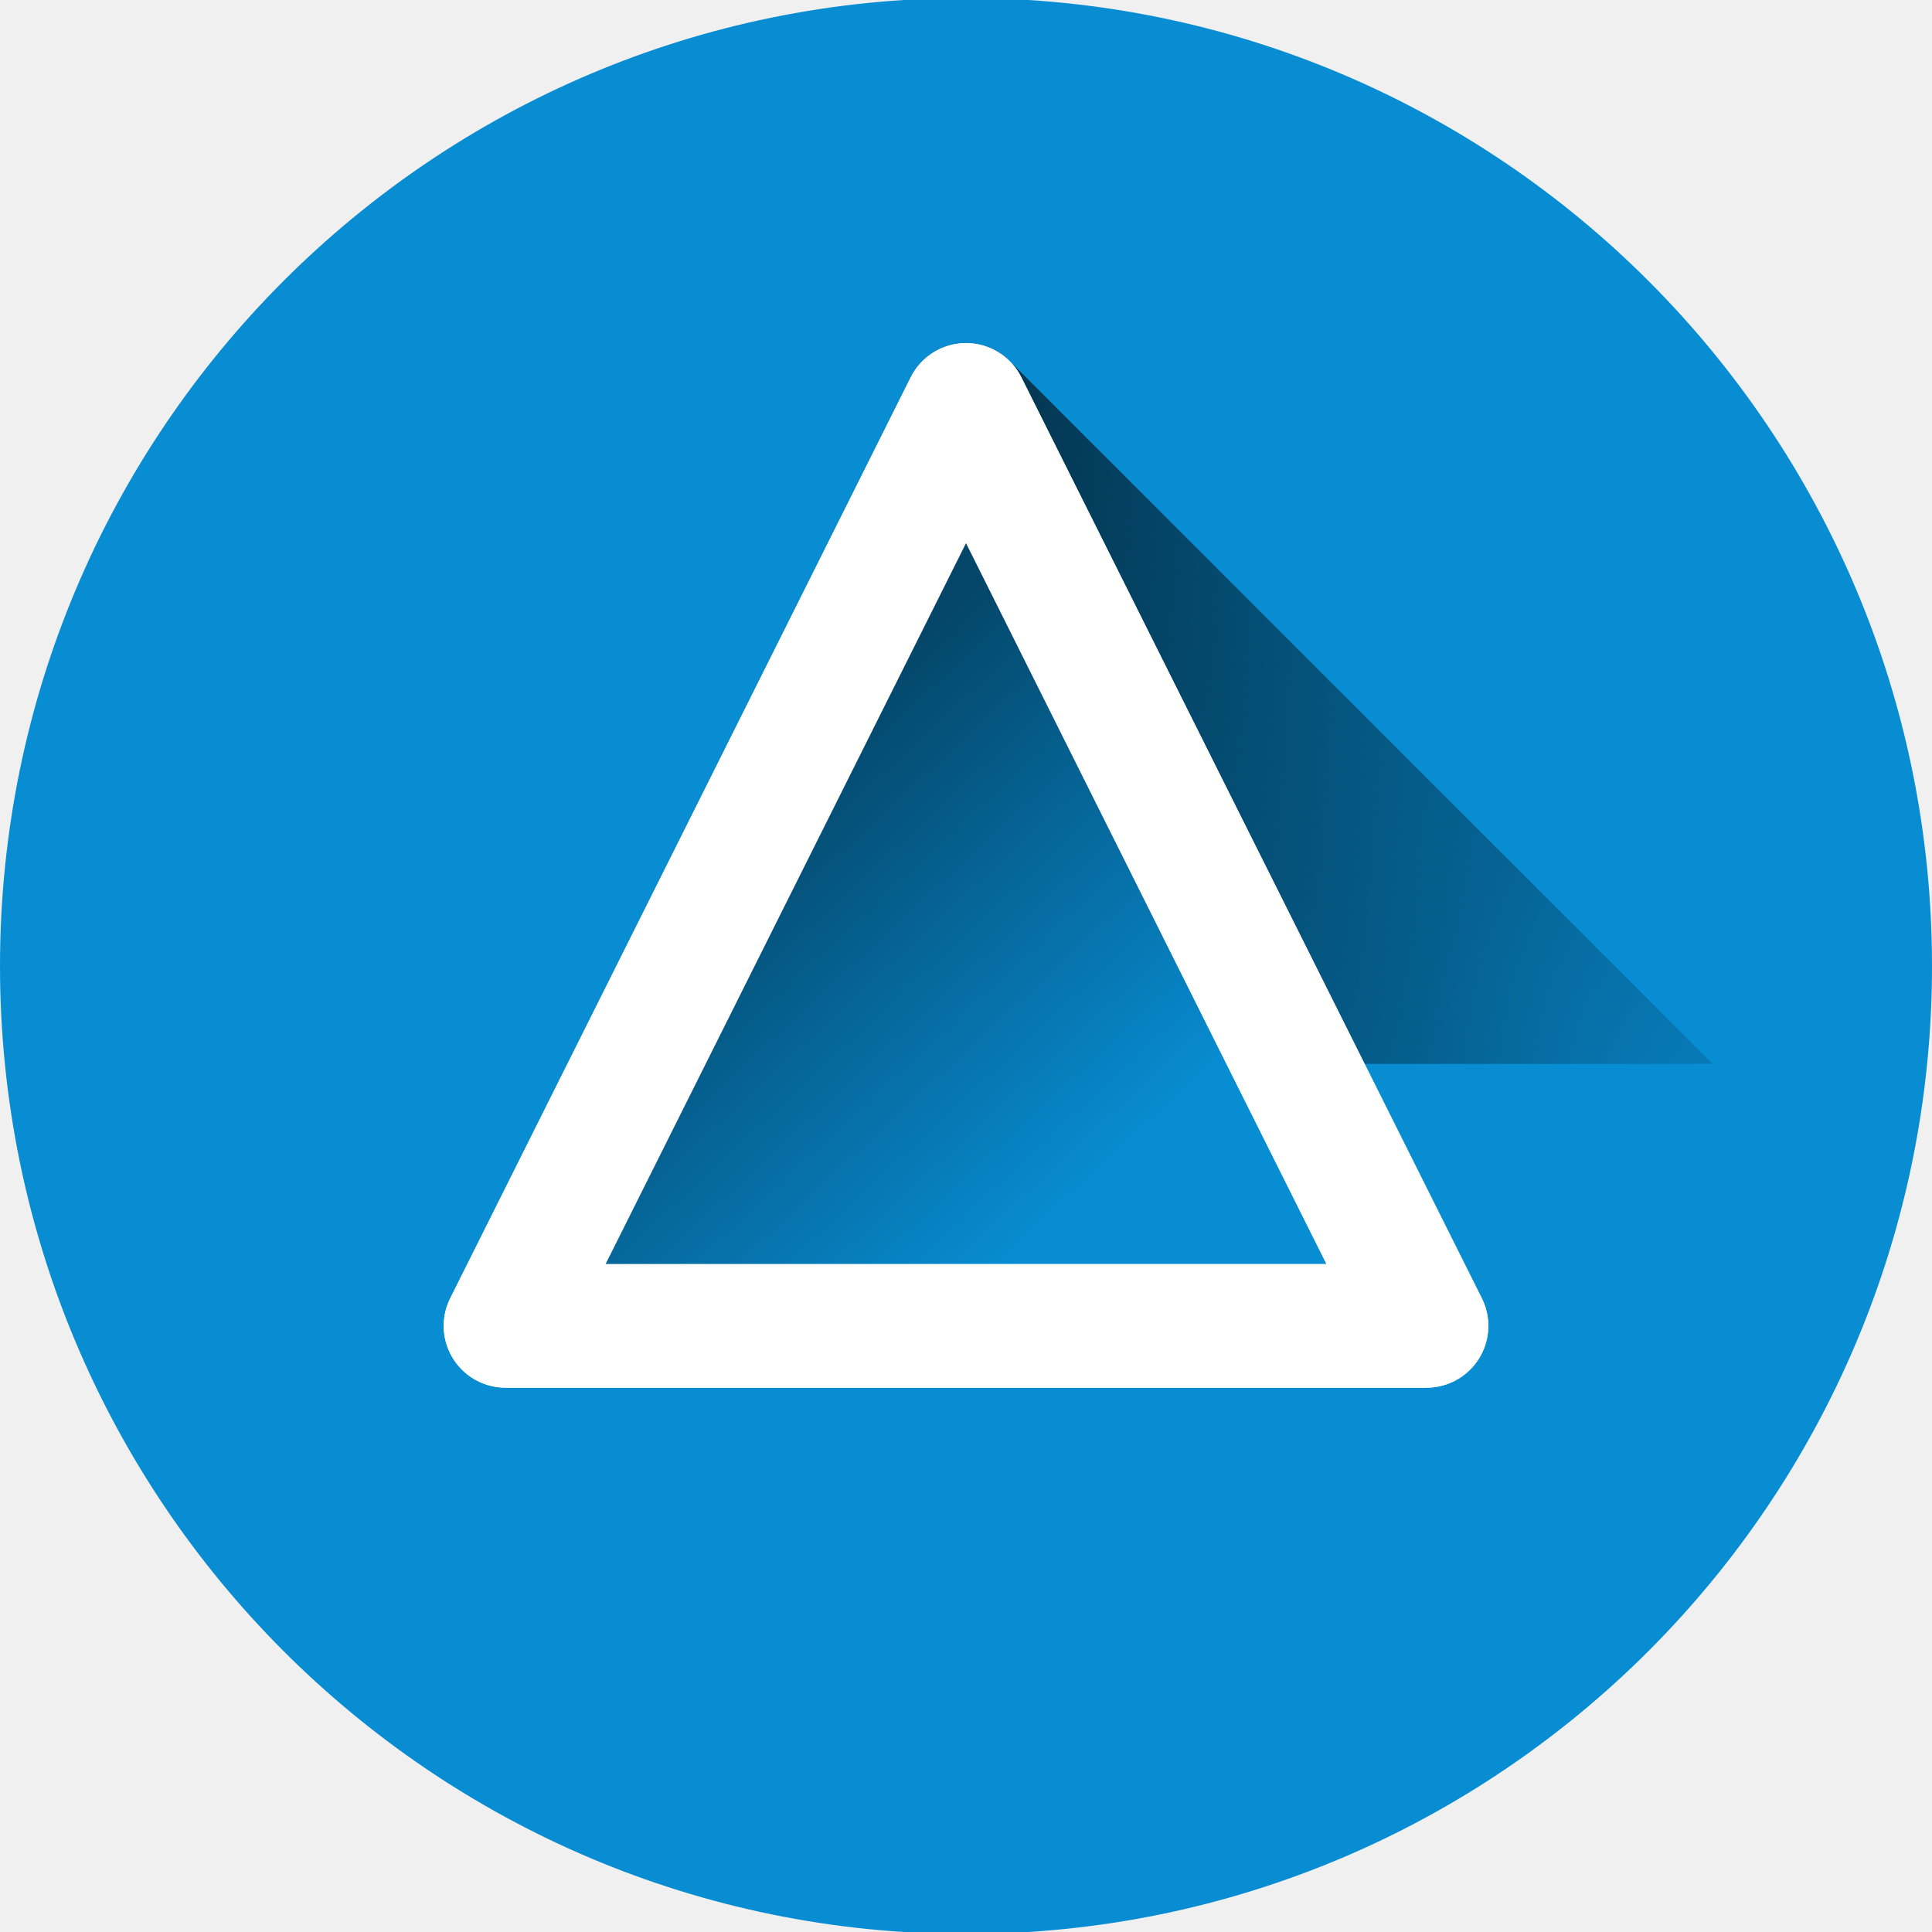
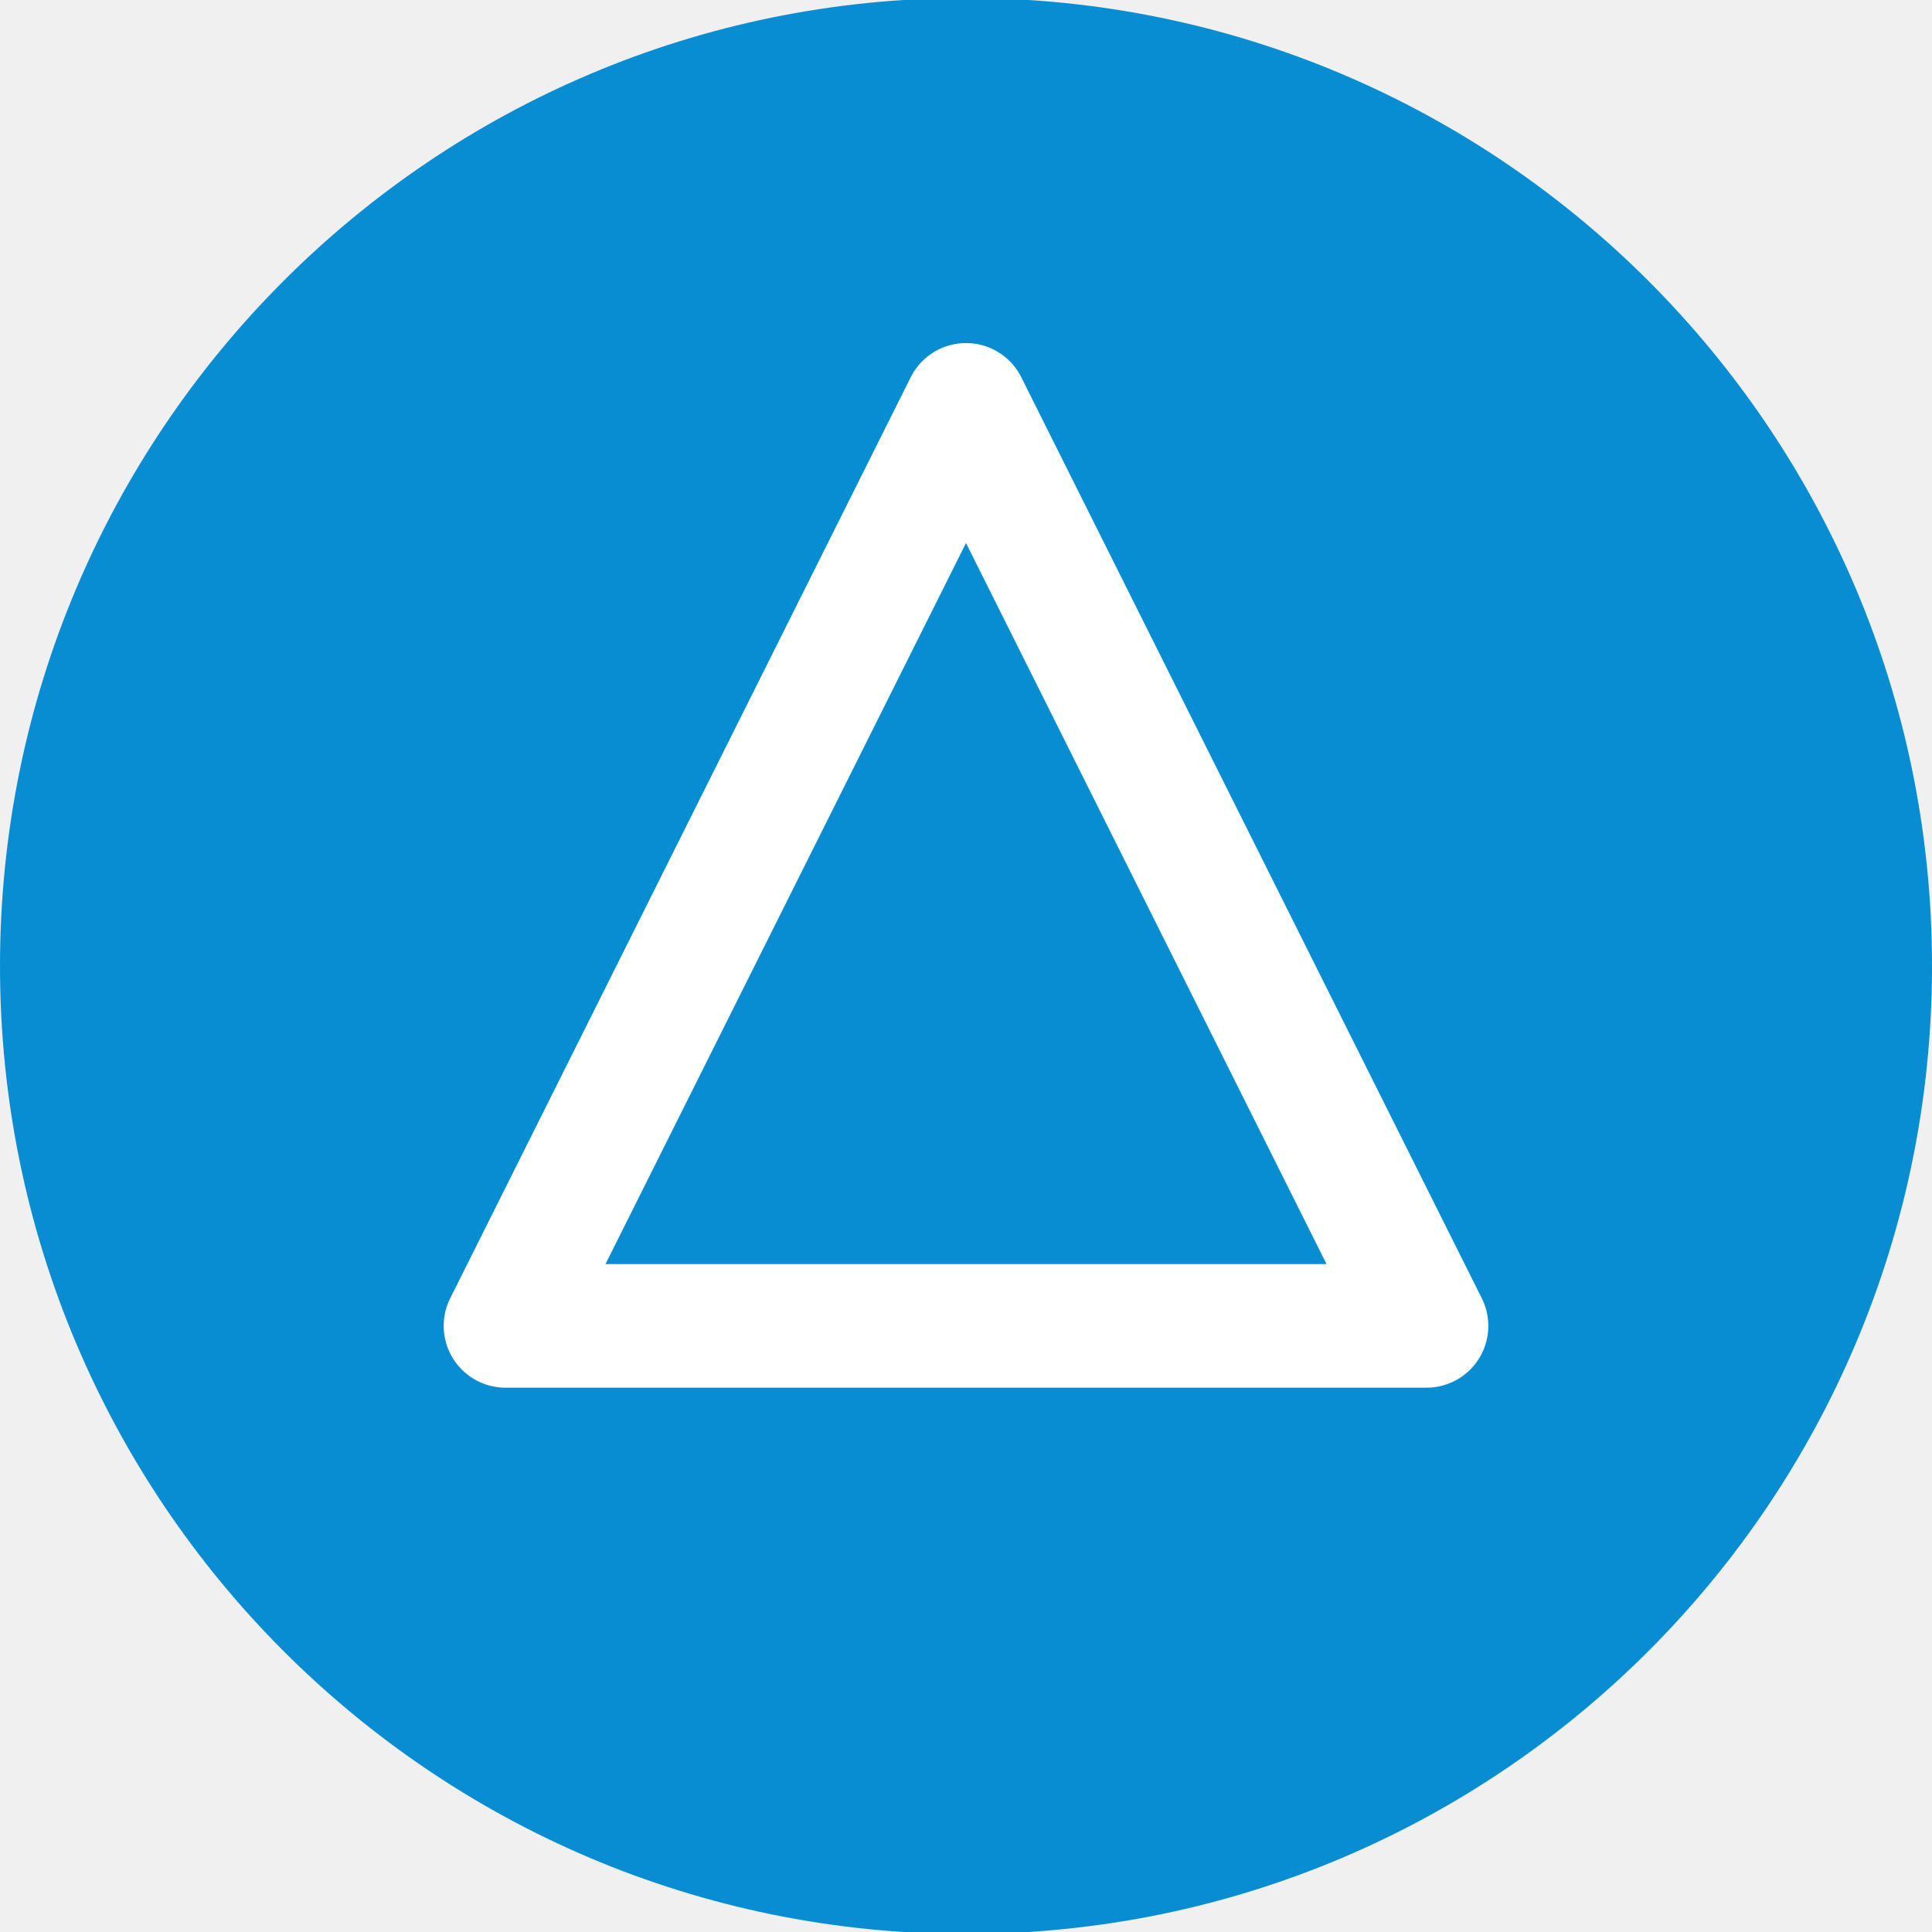
<svg xmlns="http://www.w3.org/2000/svg" xmlns:xlink="http://www.w3.org/1999/xlink" viewBox="0 0 203.2 203.2">
  <defs>
-     <mask maskUnits="userSpaceOnUse" id="mask43">
-       <rect style="display:inline;fill:url(#linearGradient44);fill-opacity:1;stroke:none;stroke-width:13;stroke-linejoin:round;stroke-dasharray:none;stroke-opacity:1" id="rect44" width="203.2" height="203.2" x="-65.371" y="111.621" />
-     </mask>
-     <linearGradient id="linearGradient44" gradientUnits="userSpaceOnUse" x1="-65.371" y1="111.621" x2="137.829" y2="314.821" gradientTransform="translate(1.4583333e-7)" xlink:href="#linearGradient42" />
-     <linearGradient id="linearGradient42">
-       <stop style="stop-color:#ffffff;stop-opacity:1;" offset="0" id="stop41" />
-       <stop style="stop-color:#000000;stop-opacity:1;" offset="1" id="stop42" />
-     </linearGradient>
-     <clipPath clipPathUnits="userSpaceOnUse" id="clipPath35">
-       <ellipse style="fill:#088dd3;fill-opacity:1;stroke-width:0.265" id="ellipse36" cx="36.229" cy="213.221" rx="101.6" ry="101.809" />
-     </clipPath>
-     <mask maskUnits="userSpaceOnUse" id="mask33">
-       <g style="display:inline;fill:#ffffff;fill-opacity:1;stroke:#ffffff;stroke-width:13;stroke-linejoin:round;stroke-dasharray:none;stroke-opacity:1" id="g35">
-         <path d="M 36.229,154.203 -12.205,251.072 129.216,392.493 177.65,295.625 Z" id="path33" />
-         <path d="M -12.205,251.072 H 84.663 L 226.084,392.493 h -96.868 z" id="path34" />
-         <path d="M 84.663,251.072 36.229,154.203 177.65,295.625 l 48.434,96.868 z" id="path35" />
-       </g>
-     </mask>
-     <linearGradient id="linearGradient33" x1="-20.541" y1="275.2" x2="74.442" y2="192.417" gradientUnits="userSpaceOnUse" xlink:href="#linearGradient31" />
-     <linearGradient id="linearGradient31">
-       <stop style="stop-color:#000000;stop-opacity:0.257;" offset="0" id="stop32" />
-       <stop style="stop-color:#000000;stop-opacity:0;" offset="1" id="stop33" />
-     </linearGradient>
-     <linearGradient id="linearGradient36" gradientUnits="userSpaceOnUse" x1="82.886" y1="187.518" x2="43.503" y2="251.071" xlink:href="#linearGradient37" />
-     <linearGradient id="linearGradient37">
-       <stop style="stop-color:#000000;stop-opacity:0.245;" offset="0" id="stop36" />
-       <stop style="stop-color:#000000;stop-opacity:0;" offset="1" id="stop37" />
-     </linearGradient>
-     <linearGradient id="linearGradient45" gradientUnits="userSpaceOnUse" x1="64.115" y1="235.061" x2="107.713" y2="274.122" xlink:href="#linearGradient50" />
-     <linearGradient id="linearGradient50">
-       <stop style="stop-color:#000000;stop-opacity:0.671;" offset="0" id="stop49" />
-       <stop style="stop-color:#000000;stop-opacity:0;" offset="1" id="stop50" />
-     </linearGradient>
-     <filter style="color-interpolation-filters:sRGB" id="filter67" x="-0.453" y="-0.453" width="1.906" height="1.906">
-       <feGaussianBlur stdDeviation="11.002" id="feGaussianBlur67" />
-     </filter>
-     <linearGradient id="linearGradient56" x1="17.571" y1="191.519" x2="55.245" y2="232.125" gradientUnits="userSpaceOnUse" xlink:href="#linearGradient54" />
+     <linearGradient id="linearGradient56" x1="17.571" y1="191.519" x2="55.245" y2="232.125" gradientUnits="userSpaceOnUse" gradientTransform="matrix(1, 0, 0, 1, 0, 0)" xlink:href="#linearGradient54" />
    <linearGradient id="linearGradient54">
-       <stop style="stop-color:#000000;stop-opacity:0.499;" offset="0" id="stop55" />
+       <stop style="stop-opacity: 0.499;" offset="0" id="stop55" />
      <stop style="stop-color:#000000;stop-opacity:0;" offset="1" id="stop56" />
    </linearGradient>
  </defs>
  <g id="layer1" transform="matrix(1, 0, 0, 1, 65.37128, -111.6211)">
    <ellipse style="fill: rgb(8, 141, 211); stroke-width: 0.265; fill-opacity: 1;" id="path1" cx="36.229" cy="213.221" rx="101.6" ry="101.809" transform="translate(1.4583333e-7)" />
-     <g id="g43" mask="url(#mask43)">
-       <g id="g33" mask="url(#mask33)" transform="translate(1.4583333e-7)" clip-path="url(#clipPath35)">
-         <rect style="fill: url(#linearGradient33); fill-opacity: 1; stroke: none; stroke-width: 13; stroke-linejoin: round; stroke-dasharray: none; stroke-opacity: 1;" id="rect28" width="203.2" height="203.2" x="-65.371" y="111.621" />
-         <rect style="fill: url(#linearGradient36); fill-opacity: 1; stroke: none; stroke-width: 13; stroke-linejoin: round; stroke-dasharray: none; stroke-opacity: 1;" id="rect36" width="203.2" height="203.2" x="-65.371" y="111.621" />
-         <rect style="fill: url(#linearGradient45); fill-opacity: 1; stroke: none; stroke-width: 13; stroke-linejoin: round; stroke-dasharray: none; stroke-opacity: 1;" id="rect45" width="203.2" height="203.2" x="-65.371" y="111.621" />
-         <path style="fill: none; fill-opacity: 1; stroke: rgb(0, 0, 0); stroke-width: 35; stroke-linejoin: round; stroke-dasharray: none; stroke-opacity: 1; filter: url(#filter67);" d="m 36.229,154.203 -48.434,96.868 h 96.868 z" id="path2-5" transform="translate(0)" />
-       </g>
-     </g>
-     <g id="g23">
-       <path style="fill: rgb(8, 141, 211); fill-opacity: 1; stroke: rgb(255, 255, 255); stroke-width: 13; stroke-linejoin: round; stroke-dasharray: none; stroke-opacity: 1;" d="m 36.229,154.203 -48.434,96.868 h 96.868 z" id="path2" transform="translate(1.4583333e-7)" />
-       <path style="fill: url(#linearGradient56); fill-opacity: 1; stroke: rgb(255, 255, 255); stroke-width: 13; stroke-dasharray: none; stroke-opacity: 1; stroke-linejoin: round;" d="m 36.229,154.203 -48.434,96.868 h 96.868 z" id="path56" transform="translate(1.4583333e-7)" />
-     </g>
+     <path style="stroke: rgb(255, 255, 255); stroke-width: 13; stroke-linejoin: round; stroke-dasharray: none; stroke-opacity: 1; fill: none;" d="M 36.229 154.203 L -12.205 251.072 L 84.663 251.072 L 36.229 154.203 Z" id="path2" />
+     <path style="fill: url(#linearGradient56); fill-opacity: 1; stroke: rgb(255, 255, 255); stroke-width: 13; stroke-dasharray: none; stroke-opacity: 1; stroke-linejoin: round; visibility: hidden;" d="M 36.229 154.203 L -12.205 251.072 L 84.663 251.072 L 36.229 154.203 Z" id="path56" />
  </g>
</svg>
